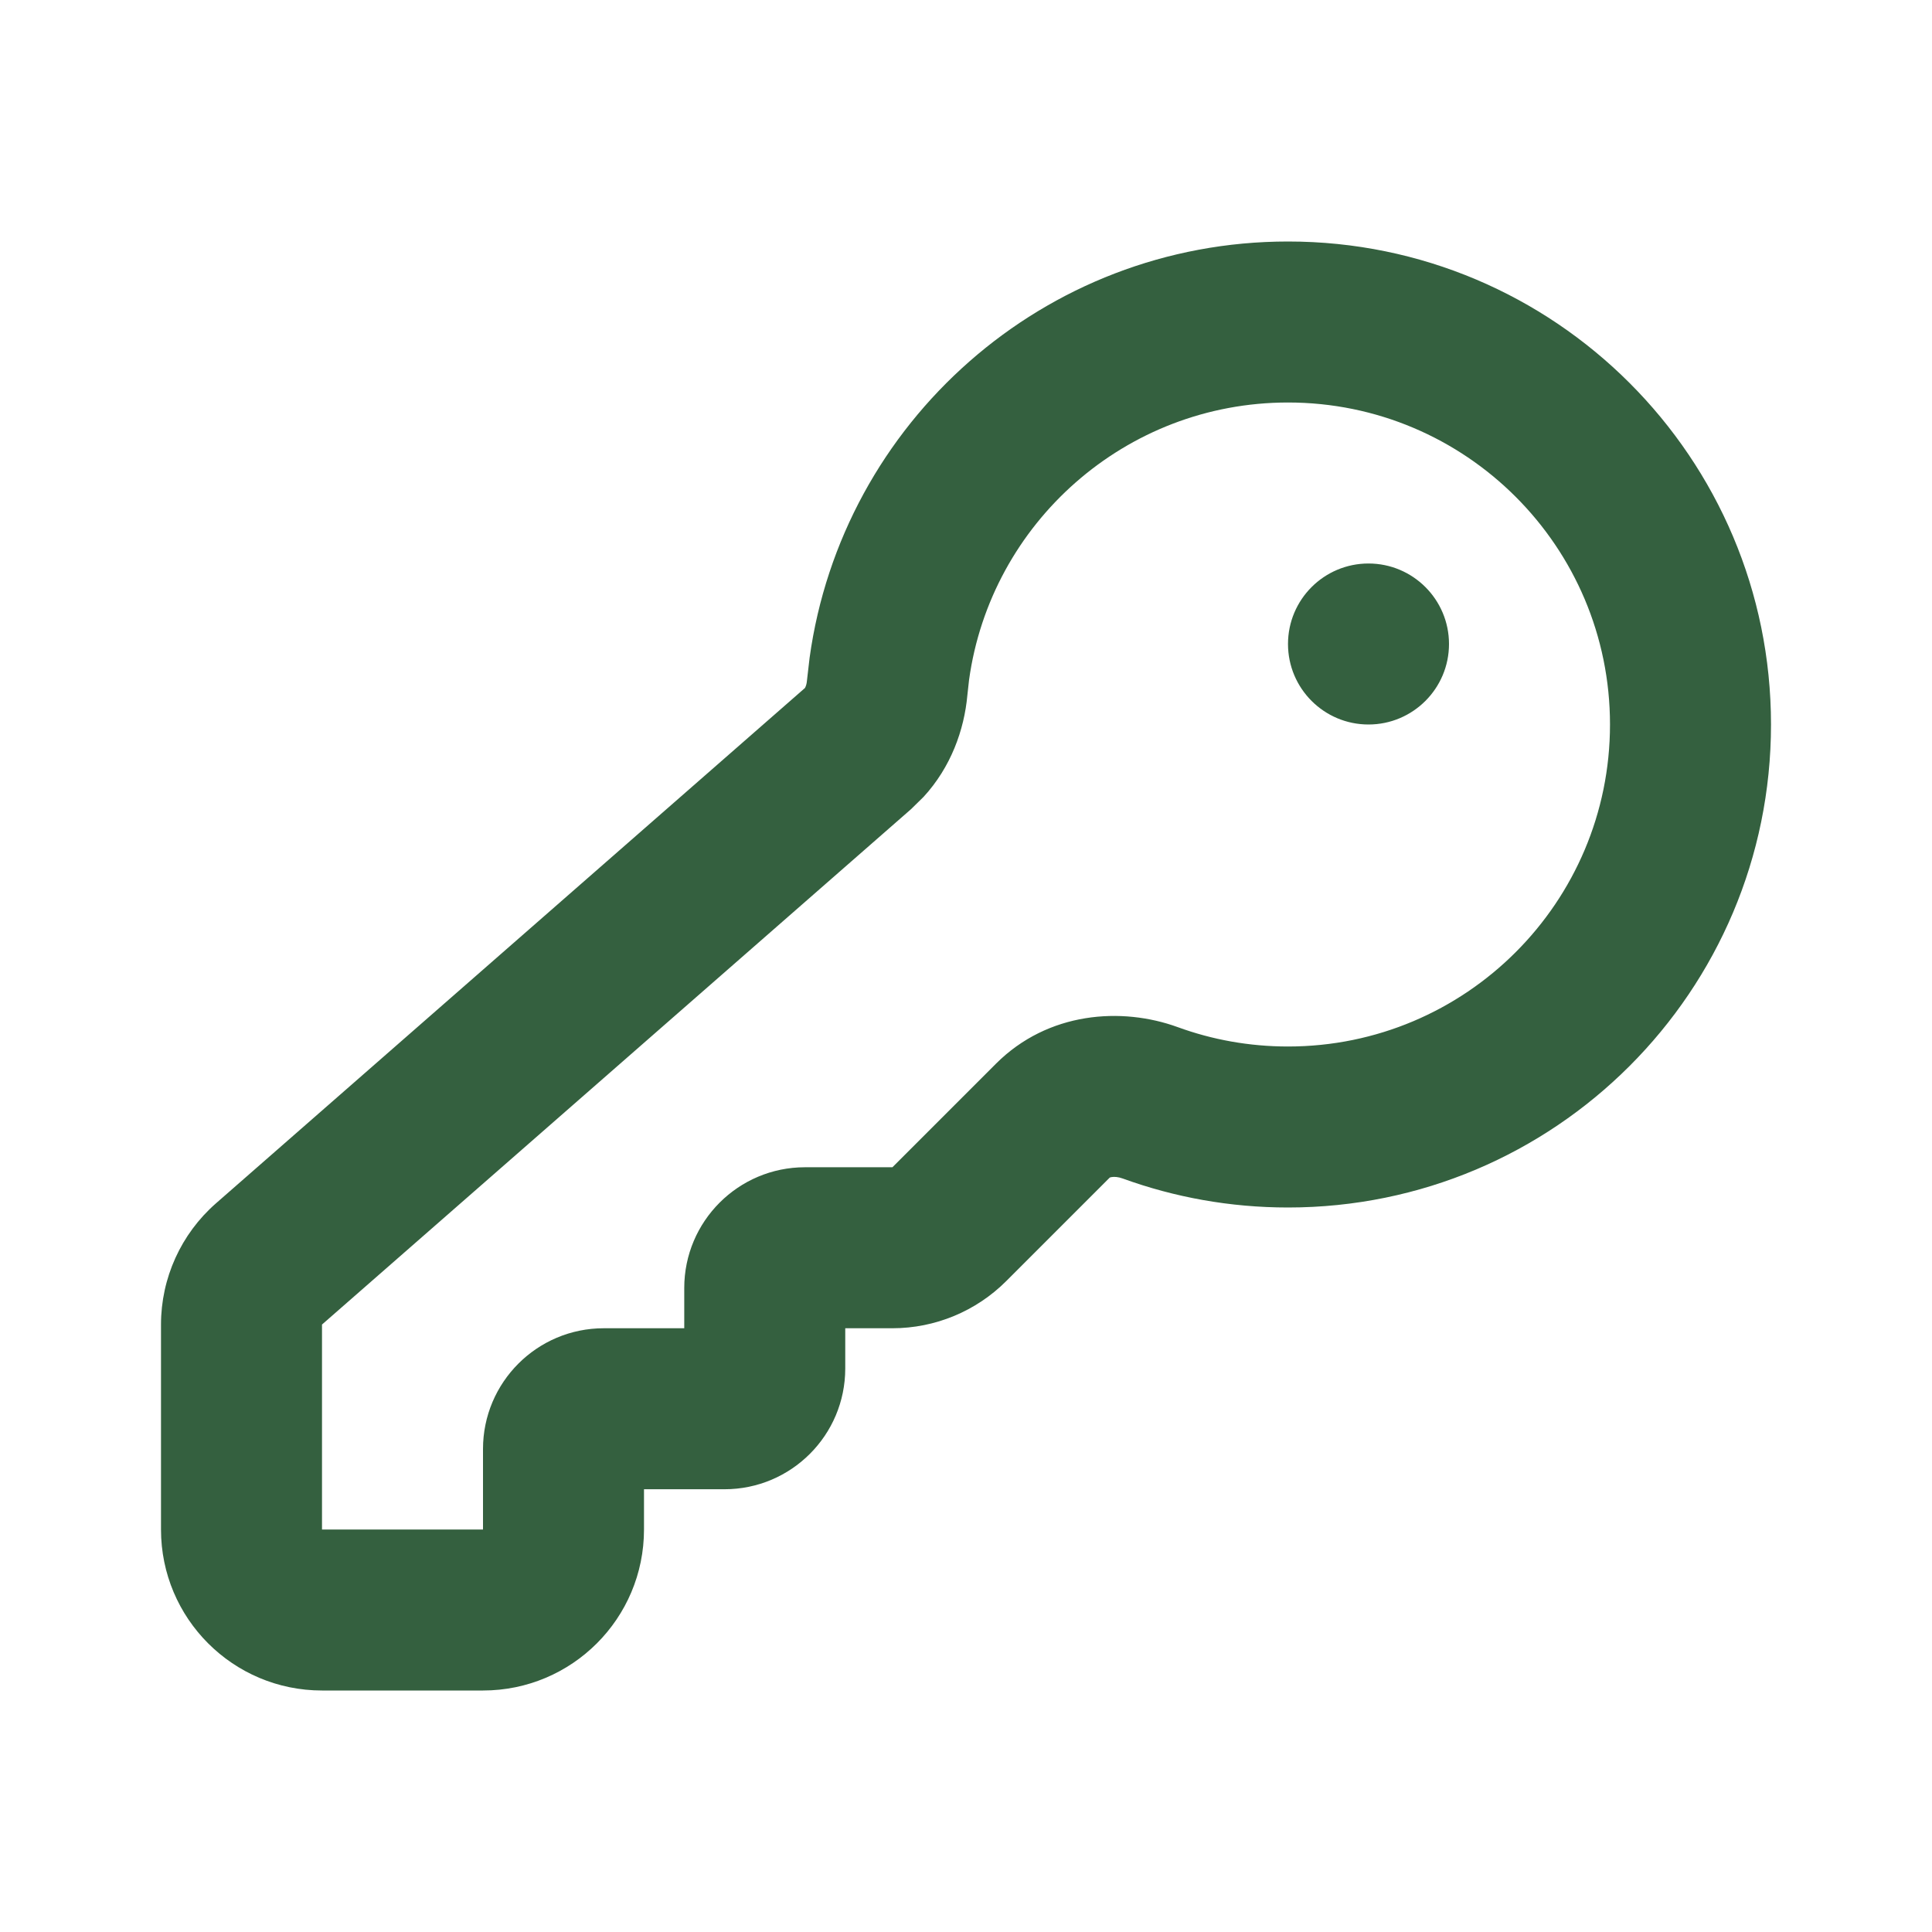
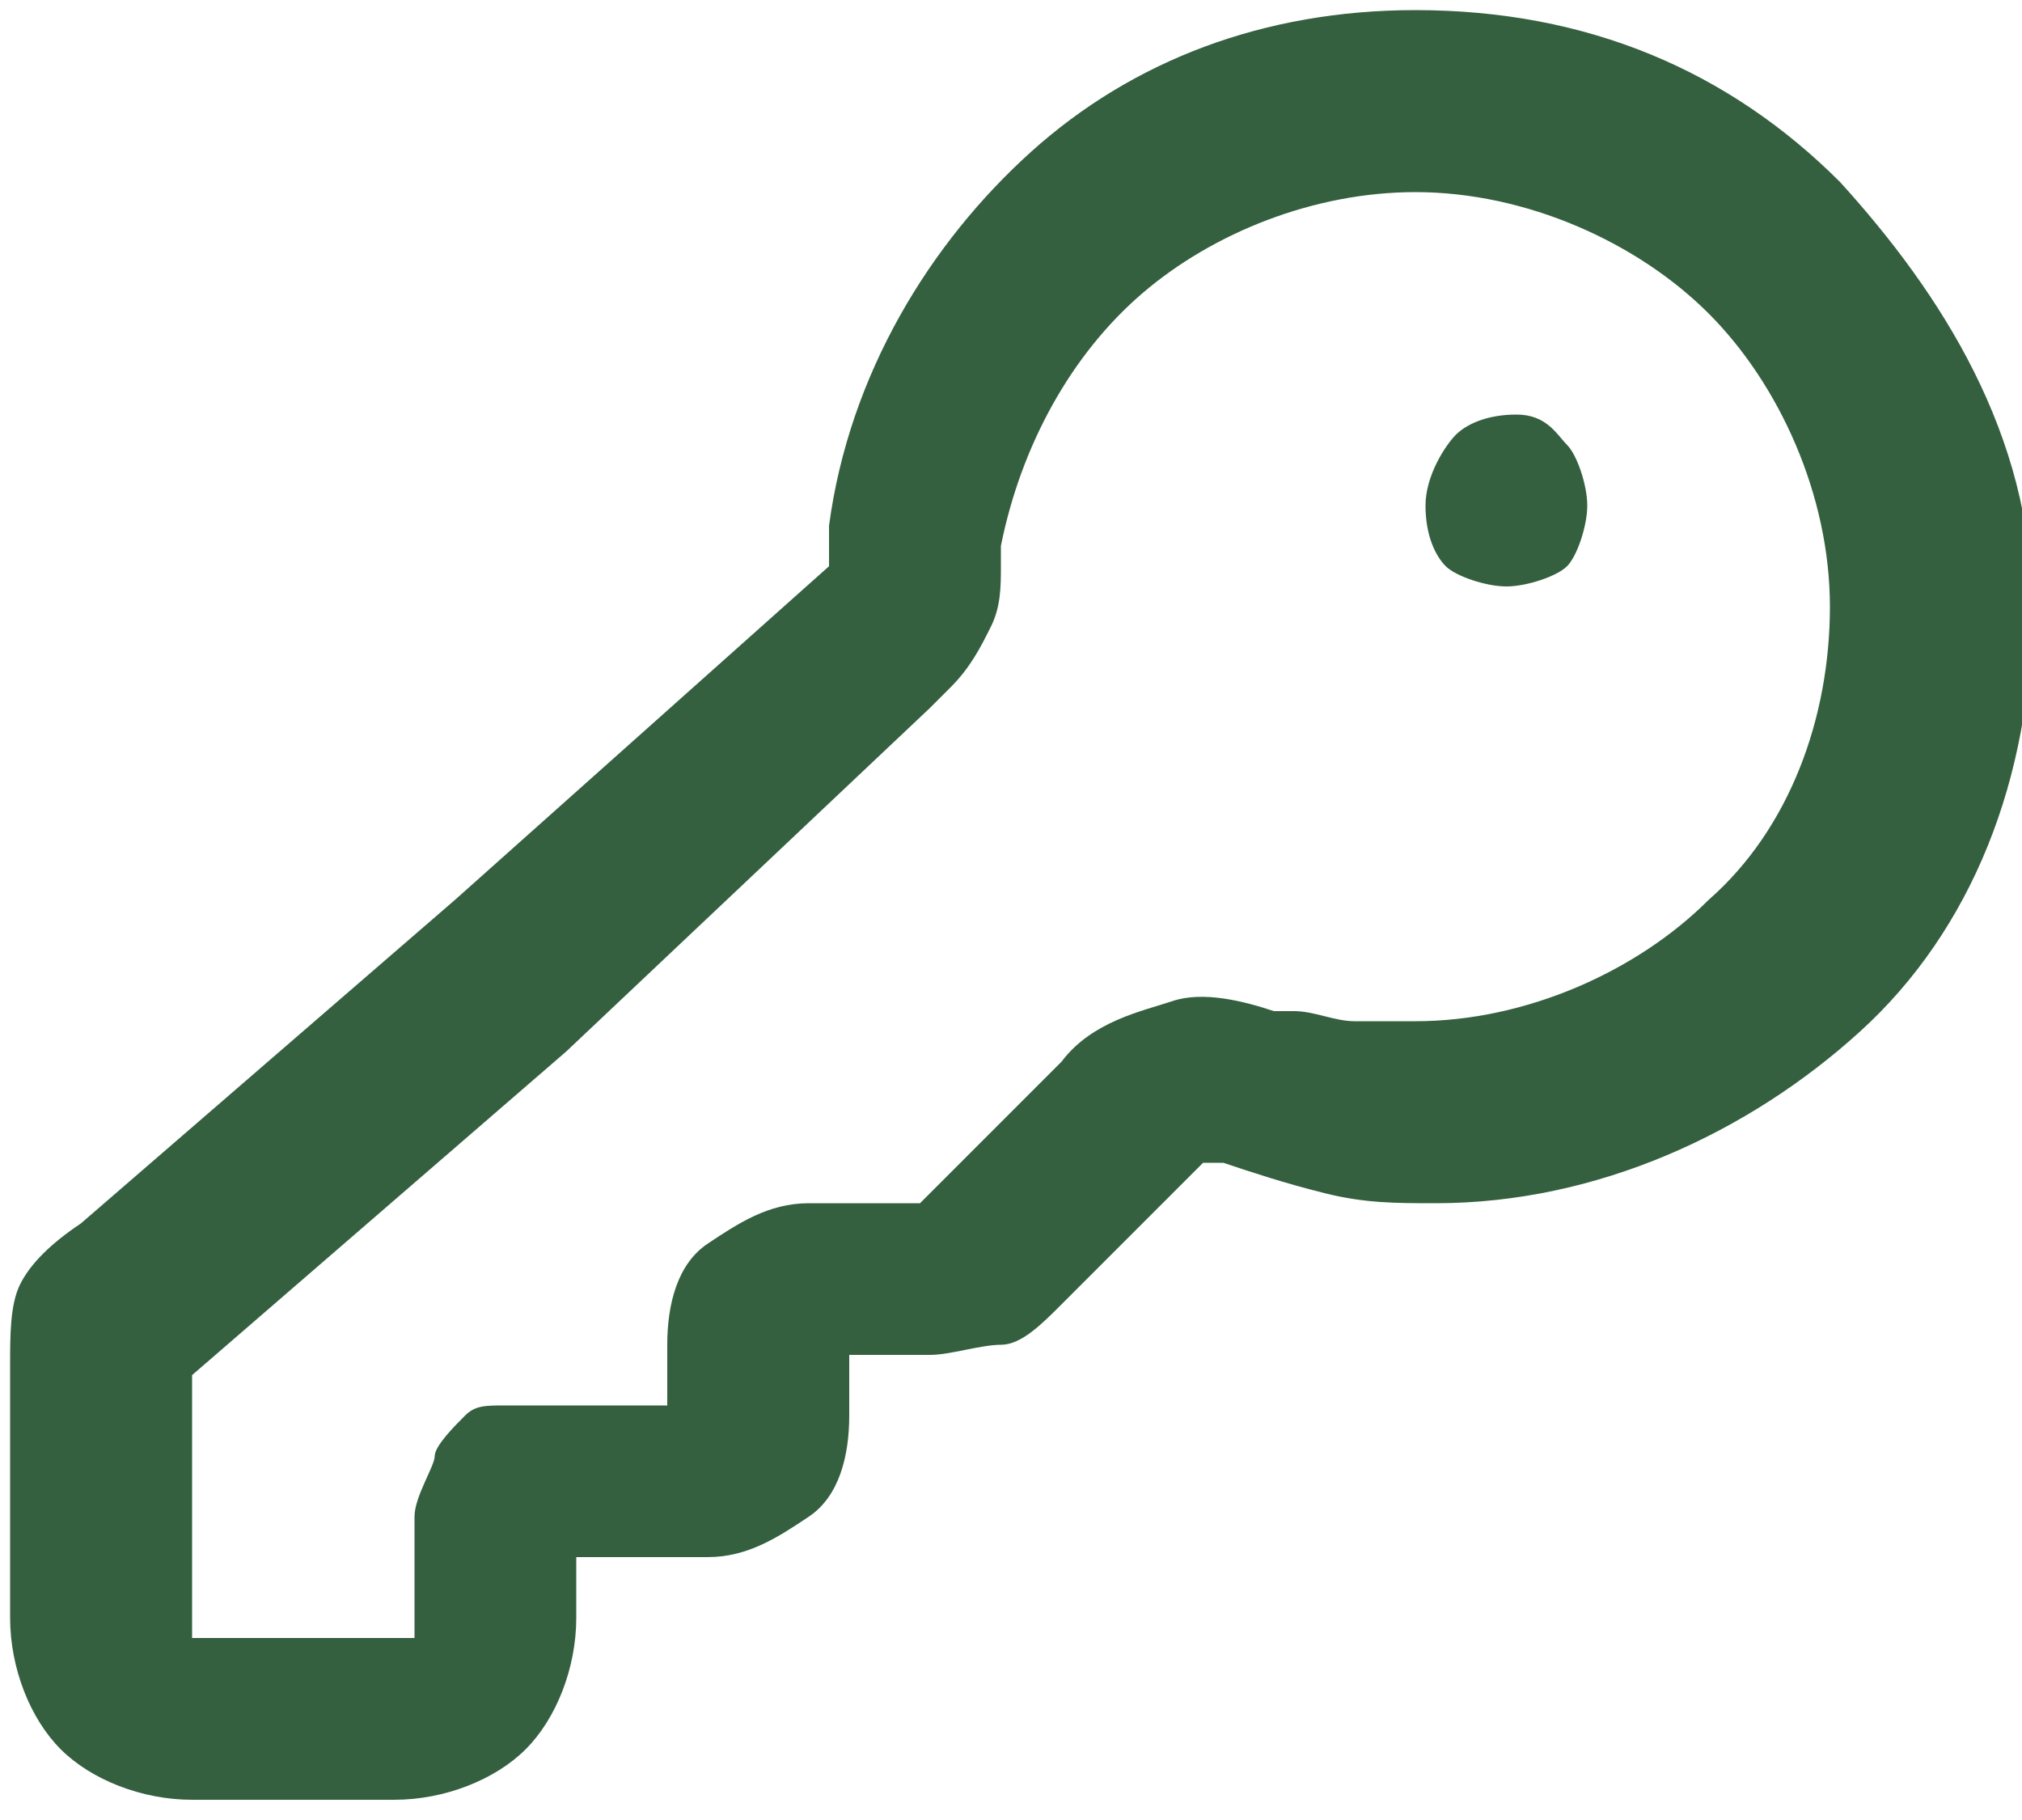
- <svg xmlns="http://www.w3.org/2000/svg" width="24" height="24" viewBox="0 0 24 24" fill="none">
-   <path fill-rule="evenodd" clip-rule="evenodd" d="M16 5C18.209 5 20 6.791 20 9C20 11.209 18.209 13 16 13C15.518 13 15.057 12.915 14.632 12.76C13.933 12.505 13.018 12.568 12.372 13.214L11.086 14.5H10C9.172 14.5 8.5 15.172 8.5 16V16.5H7.5C6.672 16.5 6 17.172 6 18V19H4V16.454L11.317 10.052L11.473 9.899C11.812 9.53 11.978 9.068 12.017 8.636L12.038 8.446C12.307 6.5 13.979 5 16 5ZM16 15C19.314 15 22 12.314 22 9C22 5.686 19.314 3 16 3C12.967 3 10.46 5.25 10.057 8.172L10.024 8.457C10.021 8.494 10.012 8.52 10.005 8.535L10 8.546L2.683 14.948C2.249 15.328 2 15.877 2 16.454V19C2 20.105 2.895 21 4 21H6C7.105 21 8 20.105 8 19V18.5H9C9.828 18.5 10.5 17.828 10.5 17V16.5H11.086C11.616 16.5 12.125 16.289 12.5 15.914L13.785 14.629C13.788 14.627 13.795 14.624 13.81 14.622C13.841 14.617 13.891 14.619 13.947 14.64C14.589 14.873 15.281 15 16 15ZM13.785 14.629C13.784 14.63 13.784 14.63 13.784 14.63L13.785 14.629ZM17 9C17.552 9 18 8.552 18 8C18 7.448 17.552 7 17 7C16.448 7 16 7.448 16 8C16 8.552 16.448 9 17 9Z" fill="#34603F" />
+ <svg xmlns="http://www.w3.org/2000/svg" version="1.1" id="Capa_1" x="0px" y="0px" viewBox="0 0 20 18" style="enable-background:new 0 0 20 18;" xml:space="preserve">
+   <style type="text/css">
+ 	.st0{fill:#34603F;}
+ 	.st1{display:none;}
+ 	.st2{display:inline;}
+ 	.st3{fill:#34603F;stroke:#34603F;stroke-width:0.987;stroke-miterlimit:10;}
+ </style>
+   <g id="Capa_1_1_">
+     <g>
+       <g>
+         <circle class="st0" cx="-12" cy="4.4" r="1" />
+         <path class="st0" d="M-13-0.6c-3,0-5.5,2.2-5.9,5.2v0.3V5l-7.3,6.4c-0.6,0.3-0.8,0.9-0.8,1.5v2.5c0,1.1,0.9,2,2,2h2     c1.1,0,2-0.9,2-2v-0.5h1c0.8,0,1.5-0.7,1.5-1.5v-0.5h0.6c0.5,0,1-0.2,1.4-0.6l1.3-1.3h0.1c0.7,0.3,1.4,0.4,2.1,0.4     c3.3,0,6-2.7,6-6C-7,2.1-9.7-0.6-13-0.6z M-13,9.4c-0.5,0-0.9-0.1-1.4-0.2C-15.1,8.9-16,9-16.7,9.7L-18,11h-1     c-0.8,0-1.5,0.7-1.5,1.5V13h-1c-0.8-0.1-1.5,0.6-1.5,1.4v1h-2v-2.5l7.3-6.4l0.2-0.2C-17.2,5.9-17,5.5-17,5V4.8     c0.3-1.9,2-3.4,4-3.4c2.2,0,4,1.8,4,4C-9,7.6-10.8,9.4-13,9.4z" />
+       </g>
+     </g>
+   </g>
+   <g id="Capa_2_1_" class="st1">
+     <g class="st2">
+       <path class="st3" d="M14.9,48c0-0.2,0-0.5,0-0.7c0-2.9-1.7-4.4-3.9-4.4H8.6c-2.1,0-3.9,2.4-3.9,5.3V54c0.2,3,1.7,5.3,3.9,5.3H10    h1.1c2.1,0,3.8-2,3.9-5c0-0.2,0-0.6,0-0.6c0-0.2,0.2-0.4,0.4-0.4s0.4,0.2,0.4,0.4c0,0.1,0,0.3,0,0.6c0,1,0.1,2.4-1.2,3.9    c-0.9,1.1-2.5,1.8-3.4,1.9c-0.1,0-0.2,0-1.2,0s-1.1,0-1.2,0c-1,0-2.4-0.8-3.3-1.8S4.2,56.2,4.1,54c0-2.1,0-3.8,0-5.8    c0-2.2,0.5-3.3,1.4-4.3c1.2-1.4,2.8-1.8,3.3-1.8c1.1,0,2,0,2.4,0c0.6,0.1,2.3,0.3,3.4,1.6c1.2,1.5,1.1,2.6,1.2,3.6    c0,0.3,0,0.6,0,0.7c0,0.2-0.2,0.4-0.4,0.4C15.1,48.4,14.9,48.2,14.9,48z" />
+       <path class="st0" d="M22.6,50.7c0,0.5-0.4,0.9-0.8,0.9H10.1c-0.4,0-0.8-0.4-0.8-0.9l0,0c0-0.5,0.4-0.9,0.8-0.9h11.7    C22.2,49.8,22.6,50.2,22.6,50.7L22.6,50.7z" />
+       <path class="st0" d="M23.7,50c0.4,0.4,0.4,1,0,1.4l-4.1,4.2c-0.3,0.3-0.8,0.3-1.2-0.1c-0.2-0.2-0.3-0.4-0.3-0.7    c0-0.2,0.1-0.4,0.2-0.5l3.5-3.6l-3.5-3.6c-0.1-0.1-0.2-0.3-0.2-0.5s0.1-0.5,0.3-0.7c0.3-0.4,0.9-0.4,1.2-0.1L23.7,50z" />
+     </g>
+   </g>
+   <g id="Capa_1_2_">
+     <g>
+       <g>
+         <path class="st0" d="M15,4.1c-0.3,0-0.5,0.1-0.6,0.2S14.1,4.7,14.1,5s0.1,0.5,0.2,0.6s0.4,0.2,0.6,0.2s0.5-0.1,0.6-0.2     s0.2-0.4,0.2-0.6s-0.1-0.5-0.2-0.6S15.3,4.1,15,4.1z" />
+         <path class="st0" d="M18.2,1.8c-1.1-1.1-2.5-1.7-4.2-1.7c-1.5,0-2.8,0.5-3.8,1.4S8.4,3.7,8.2,5.2l0,0.2l0,0.2l0,0l0,0L4.5,8.9     l-3.7,3.2c-0.3,0.2-0.5,0.4-0.6,0.6s-0.1,0.5-0.1,0.8v1.3V16c0,0.5,0.2,1,0.5,1.3s0.8,0.5,1.3,0.5h1h1c0.5,0,1-0.2,1.3-0.5     s0.5-0.8,0.5-1.3v-0.3v-0.3h0.6H7c0.4,0,0.7-0.2,1-0.4s0.4-0.6,0.4-1v-0.3v-0.3h0.4h0.4c0.2,0,0.5-0.1,0.7-0.1s0.4-0.2,0.6-0.4     l0.7-0.7l0.7-0.7l0.1,0l0.1,0c0.3,0.1,0.6,0.2,1,0.3s0.7,0.1,1.1,0.1c1.6,0,3.1-0.7,4.2-1.7s1.7-2.5,1.7-4.2S19.2,2.9,18.2,1.8z      M16.9,8.9c-0.7,0.7-1.8,1.2-2.9,1.2c-0.2,0-0.4,0-0.6,0S13,10,12.8,10l-0.1,0l-0.1,0c-0.3-0.1-0.7-0.2-1-0.1s-0.8,0.2-1.1,0.6     l-0.7,0.7l-0.7,0.7H8.5H8c-0.4,0-0.7,0.2-1,0.4s-0.4,0.6-0.4,1v0.3v0.3H6.1H5.5c-0.2,0-0.3,0-0.5,0S4.7,13.9,4.6,14     c-0.1,0.1-0.3,0.3-0.3,0.4S4.1,14.8,4.1,15v0.6v0.6H3H1.9v-1.3v-1.3l0,0l0,0l3.7-3.2L9.2,7l0.1-0.1l0.1-0.1     c0.2-0.2,0.3-0.4,0.4-0.6s0.1-0.4,0.1-0.6V5.5V5.4c0.2-1,0.7-1.9,1.4-2.5s1.7-1,2.7-1c1.1,0,2.2,0.5,2.9,1.2s1.2,1.8,1.2,2.9     S17.7,8.2,16.9,8.9z" />
+       </g>
+     </g>
+   </g>
</svg>
